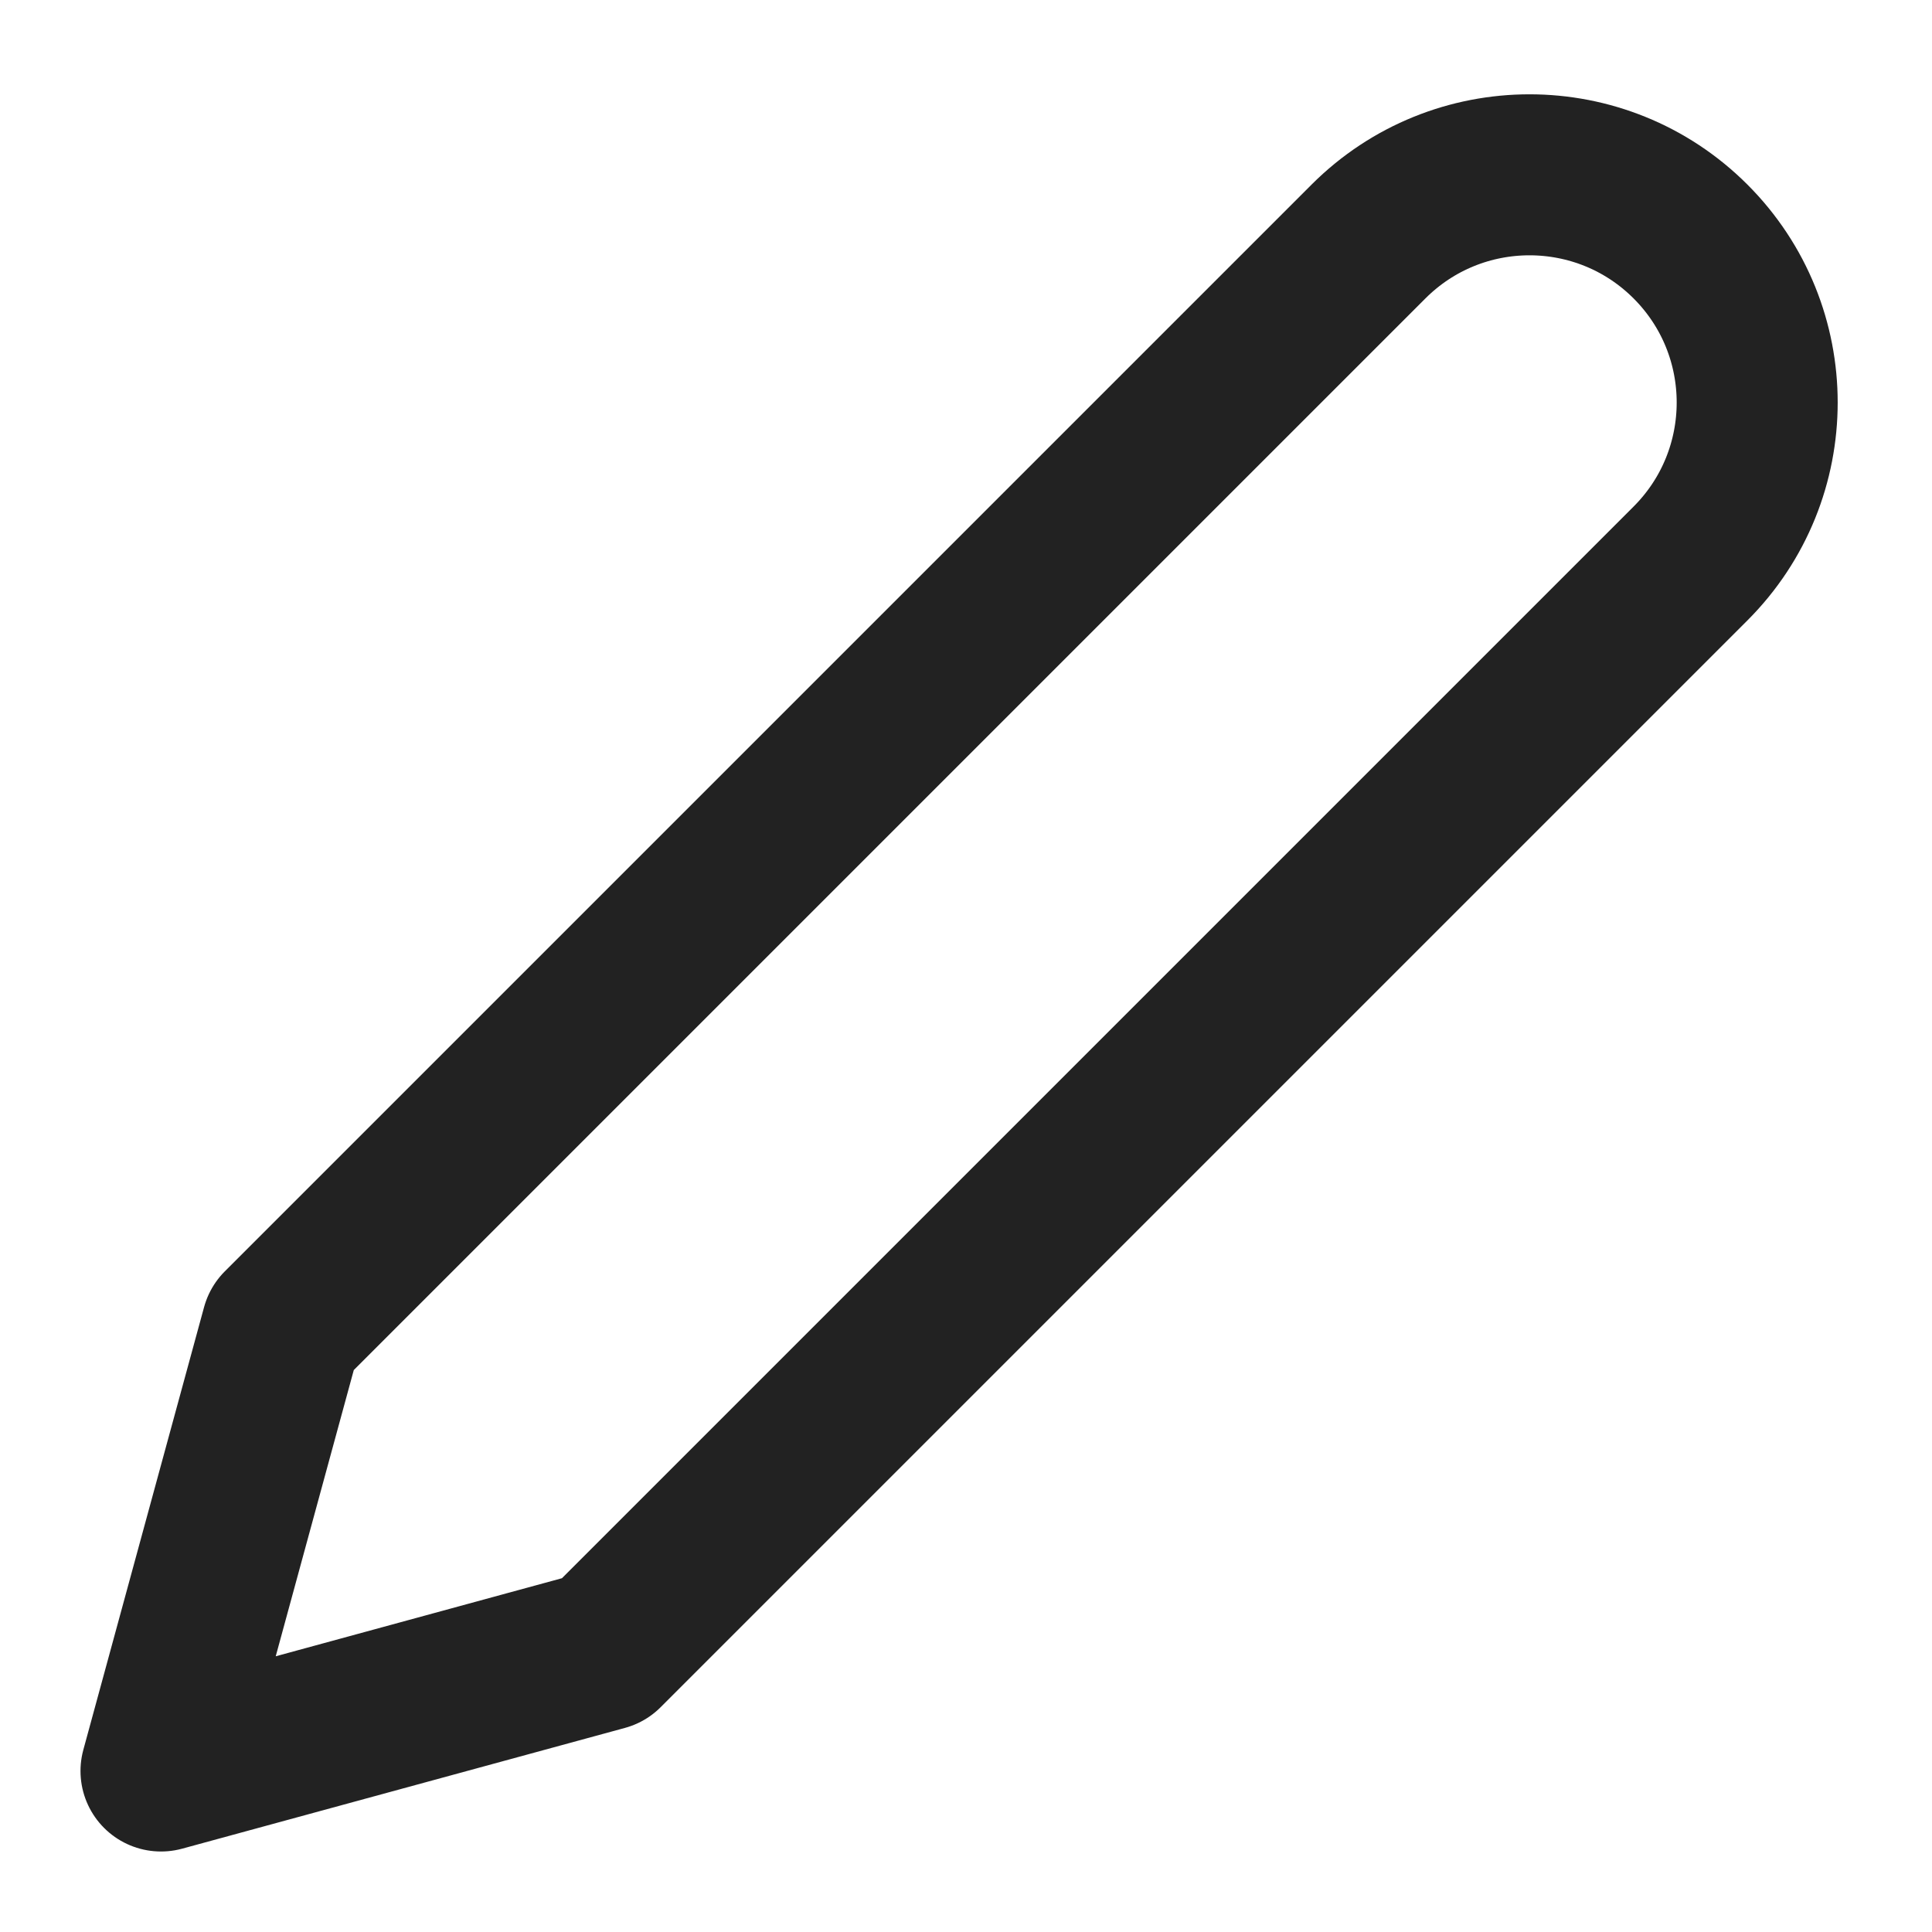
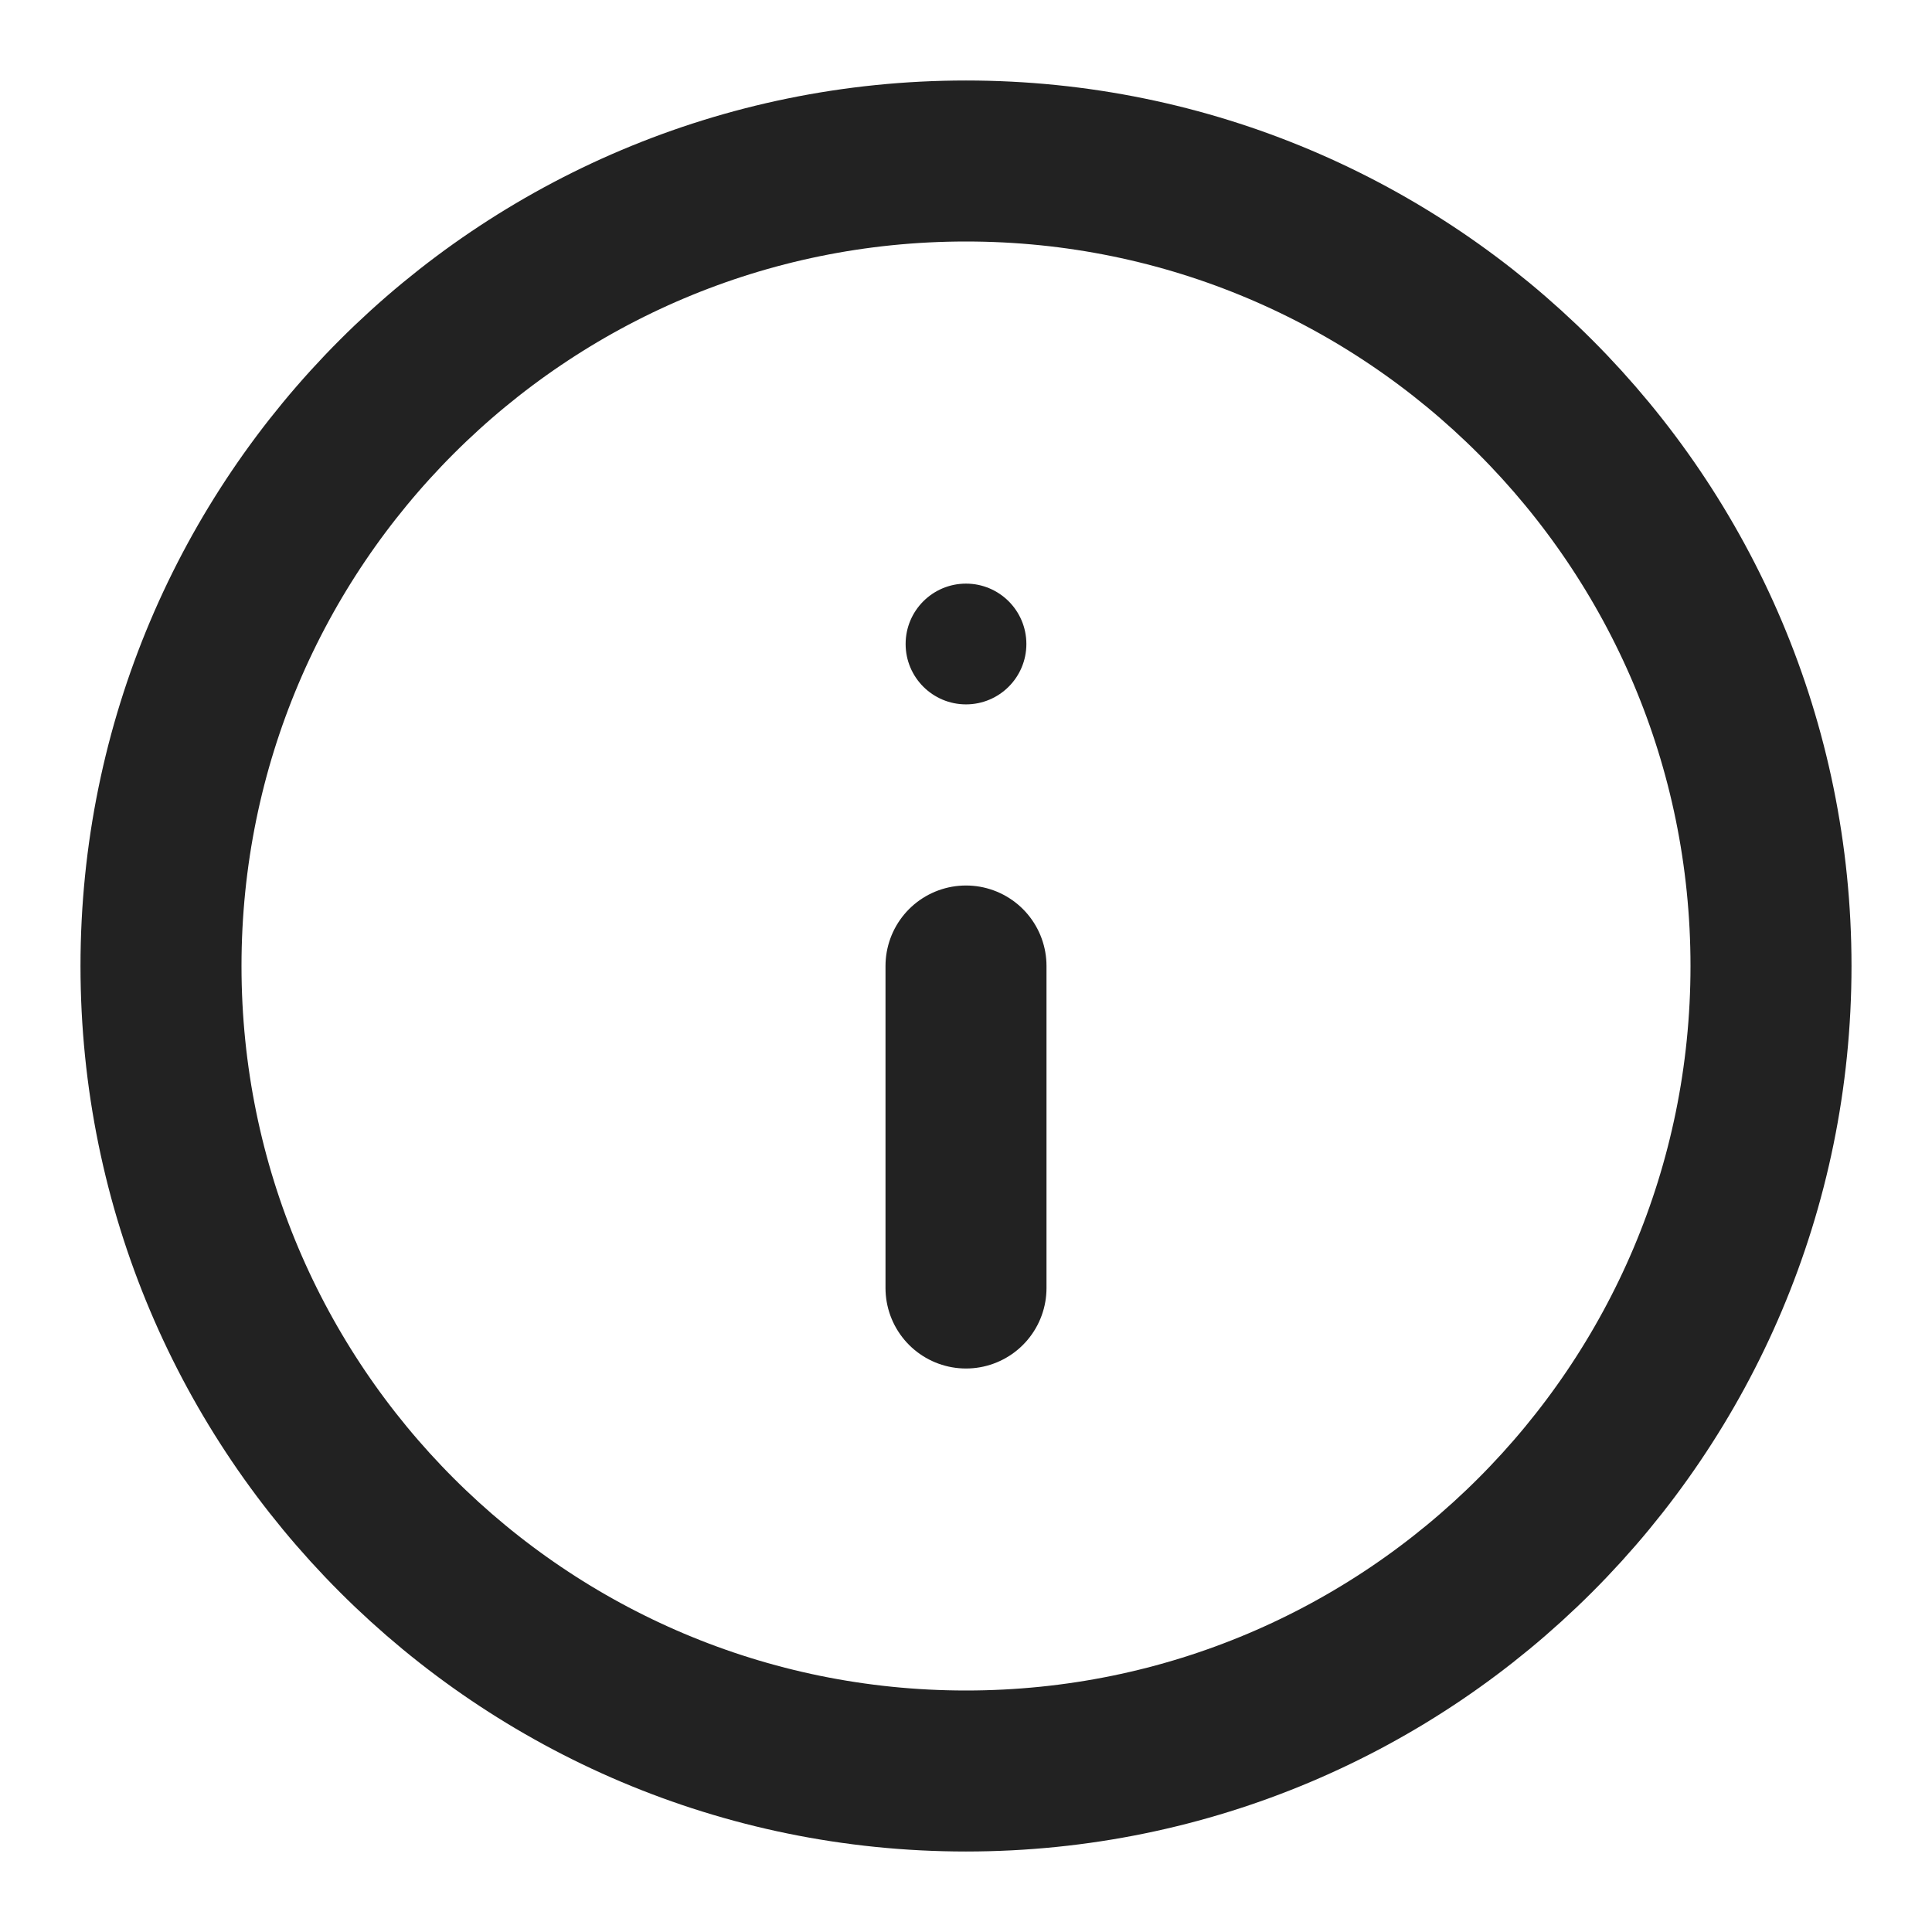
<svg xmlns="http://www.w3.org/2000/svg" width="24" height="24" viewBox="0 0 24 24" fill="none" stroke="#222222" stroke-width="2" stroke-linecap="round" stroke-linejoin="round">
-   <path d="M17 3a2.828 2.828 0 1 1 4 4L7.5 20.5 2 22l1.5-5.5L17 3z" />
+   <circle cx="12" cy="12" r="10" />
+   <line x1="12" y1="16" x2="12" y2="12" />
+   <circle cx="12" cy="8" r="0.75" fill="#222222" stroke="none" />
</svg>
